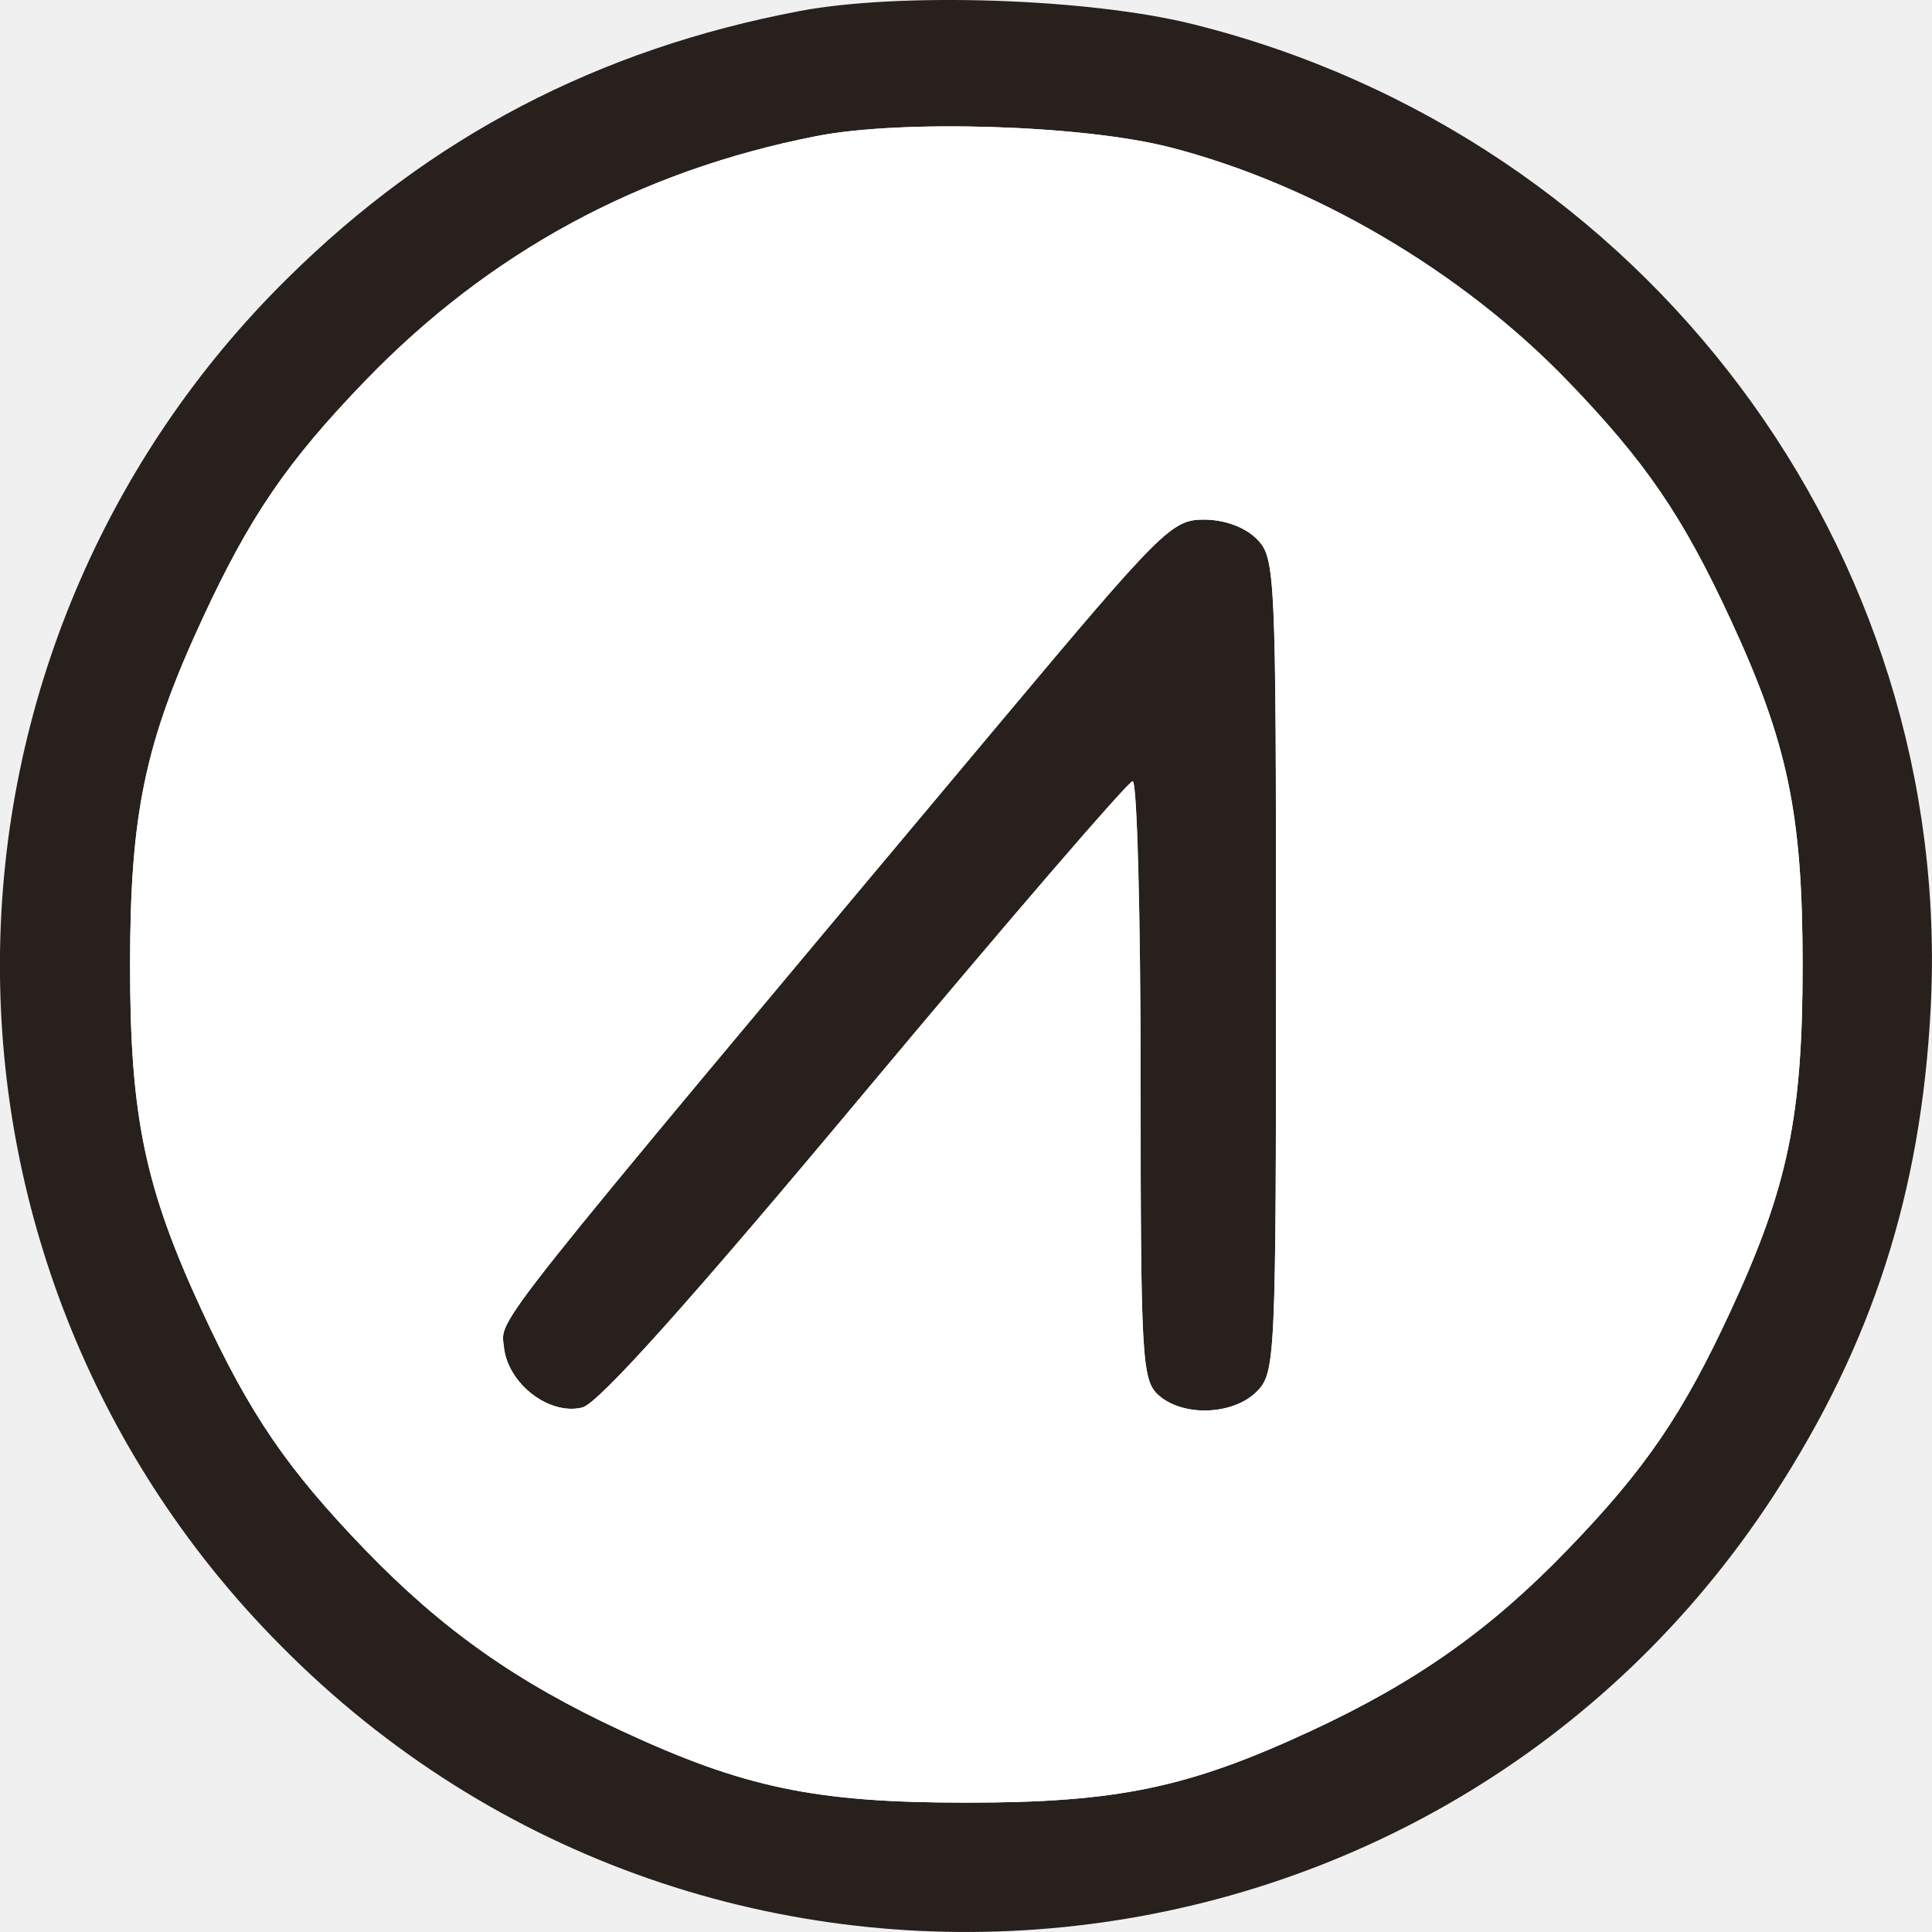
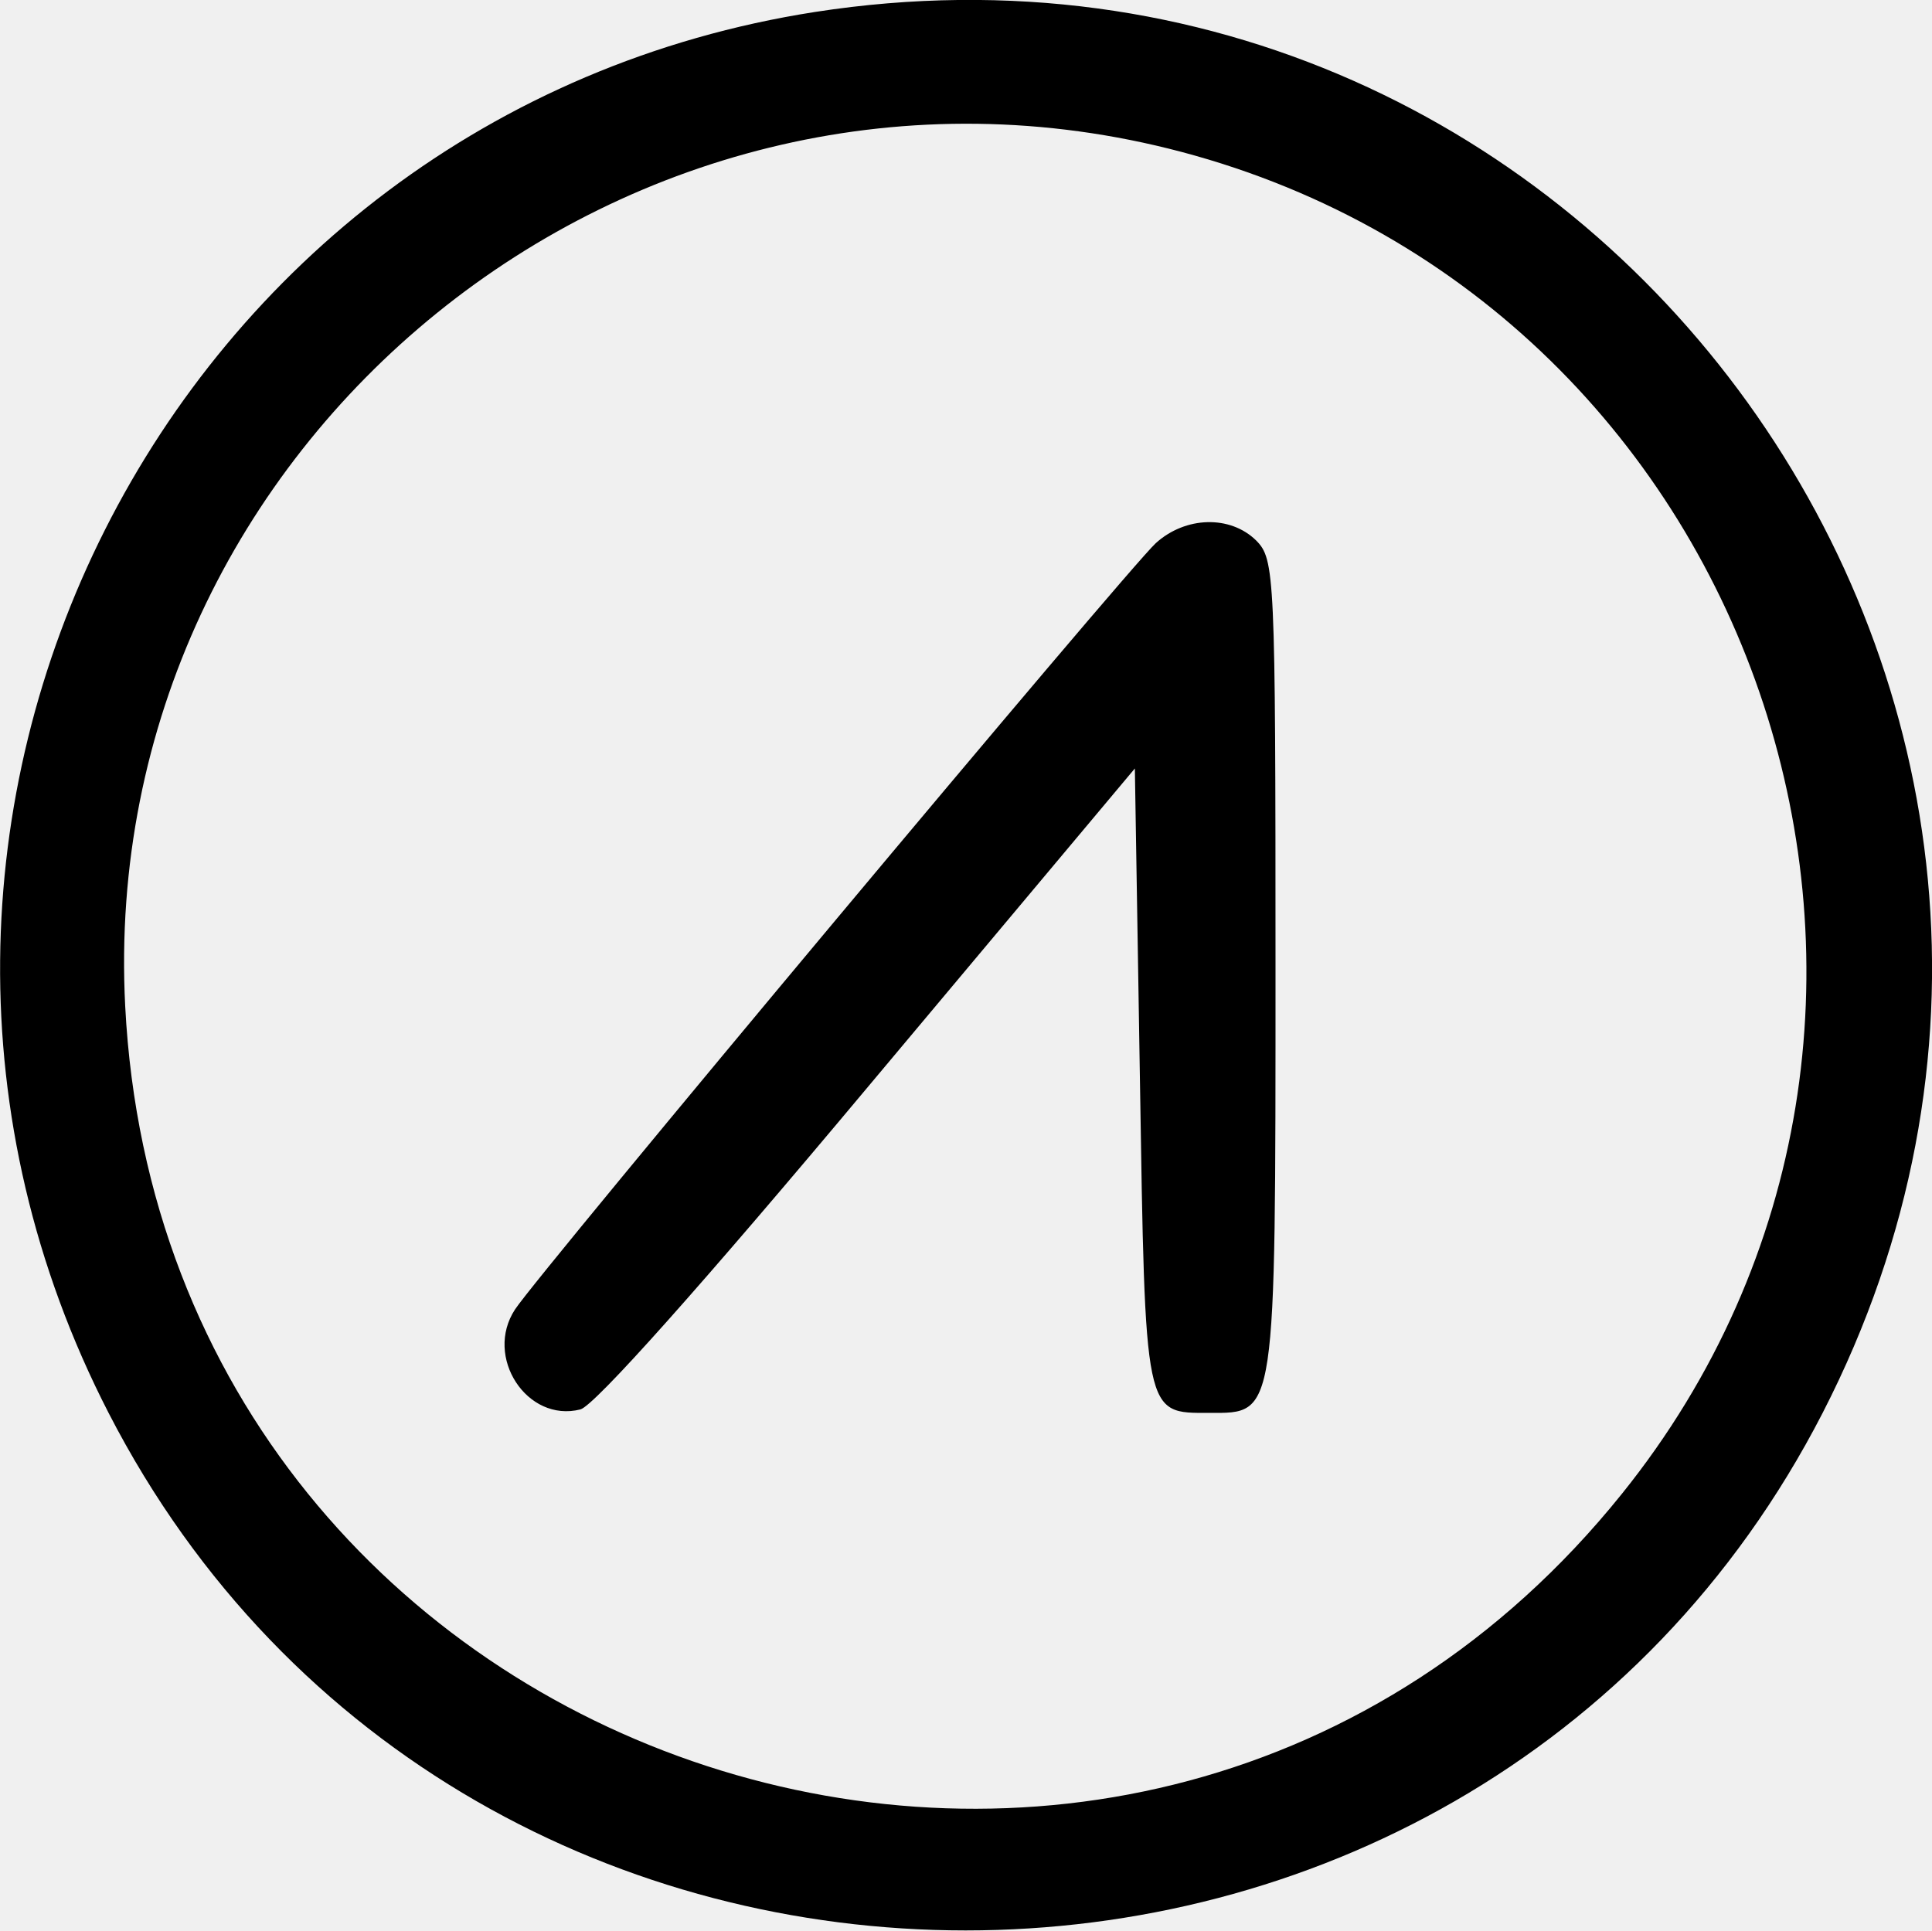
- <svg xmlns="http://www.w3.org/2000/svg" fill="none" viewBox="0 0 20 20">
-   <path fill="#27201d" fill-rule="evenodd" d="M8.275.115C6.195.509 4.457 1.416 2.977 2.88A9.984 9.984 0 0 0 2.9 17.029c4.47 4.53 11.996 3.775 15.464-1.552 1.017-1.563 1.522-3.13 1.622-5.033.247-4.745-2.956-9.024-7.63-10.192-1.075-.27-3.04-.335-4.082-.137m3.832 1.408c1.49.383 3.021 1.282 4.119 2.418.807.836 1.194 1.402 1.69 2.474.592 1.278.745 2.012.745 3.578s-.153 2.3-.745 3.578c-.496 1.07-.883 1.638-1.69 2.473-.798.827-1.566 1.369-2.654 1.874-1.271.59-2.006.743-3.568.743s-2.297-.153-3.568-.743c-1.088-.505-1.856-1.047-2.654-1.873-.807-.836-1.195-1.403-1.69-2.474-.592-1.278-.745-2.012-.745-3.578s.153-2.3.744-3.578c.496-1.072.884-1.638 1.691-2.474q1.926-1.995 4.67-2.532c.883-.174 2.762-.115 3.656.115M10.37 7.46c-5.402 6.448-5.184 6.174-5.153 6.484.039.38.47.712.812.626.168-.042 1.12-1.104 2.931-3.273 1.476-1.765 2.72-3.21 2.766-3.21s.082 1.392.082 3.094c0 2.87.013 3.105.183 3.26.252.228.774.21 1.019-.035.194-.195.2-.335.2-4.413 0-4.08-.006-4.22-.2-4.414-.123-.123-.334-.2-.548-.2-.33 0-.438.108-2.092 2.081" clip-rule="evenodd" />
-   <path fill="#fff" fill-rule="evenodd" d="M12.108 1.524c1.49.382 3.02 1.28 4.118 2.417.807.836 1.195 1.402 1.69 2.474.592 1.278.745 2.012.745 3.578s-.153 2.3-.745 3.578c-.495 1.07-.883 1.638-1.69 2.473-.798.827-1.566 1.369-2.654 1.874-1.27.59-2.006.743-3.568.743s-2.297-.153-3.568-.743c-1.088-.505-1.856-1.047-2.654-1.873-.807-.836-1.195-1.403-1.69-2.474-.592-1.278-.745-2.012-.745-3.578s.153-2.3.745-3.578c.495-1.072.883-1.638 1.69-2.474q1.926-1.995 4.67-2.532c.883-.174 2.762-.115 3.656.115m-6.892 12.42c-.03-.31-.249-.036 5.153-6.484 1.654-1.973 1.762-2.081 2.092-2.081.214 0 .425.077.548.2.194.195.2.335.2 4.414s-.006 4.218-.2 4.413c-.245.245-.767.263-1.019.034-.17-.154-.183-.39-.183-3.26 0-1.7-.037-3.093-.082-3.093s-1.29 1.445-2.766 3.21c-1.812 2.169-2.763 3.23-2.931 3.273-.342.086-.773-.247-.812-.626" clip-rule="evenodd" />
+ <svg xmlns="http://www.w3.org/2000/svg" viewBox="0 0 500 499.7">
+   <path fill-rule="evenodd" d="M210.9 3.1C42.8 29.3-50.1 213.6 28.1 365.7c91.9 178.6 351.7 178.6 443.6 0 93.7-182.4-58.5-394-260.8-362.6m94.8 36.2c151.5 40.1 212.3 225.3 114 347.4-125.4 155.9-377 73.9-387.3-126.3C24.9 114.3 164 1.8 305.7 39.3m-6.6 101.3c-7.4 6.8-159.5 188.7-165.8 198.3-8.1 12.3 3.1 29.4 16.9 25.9 3.6-.9 31.6-32.3 74.6-83.7l68.9-82.2 1.3 79.8c1.4 88.4 1.1 87 18 87 17.3 0 17.1 1.8 17.1-115.4 0-102-.2-105.5-5-110.4-6.7-6.6-18.3-6.3-26 .7" clip-rule="evenodd" />
</svg>
